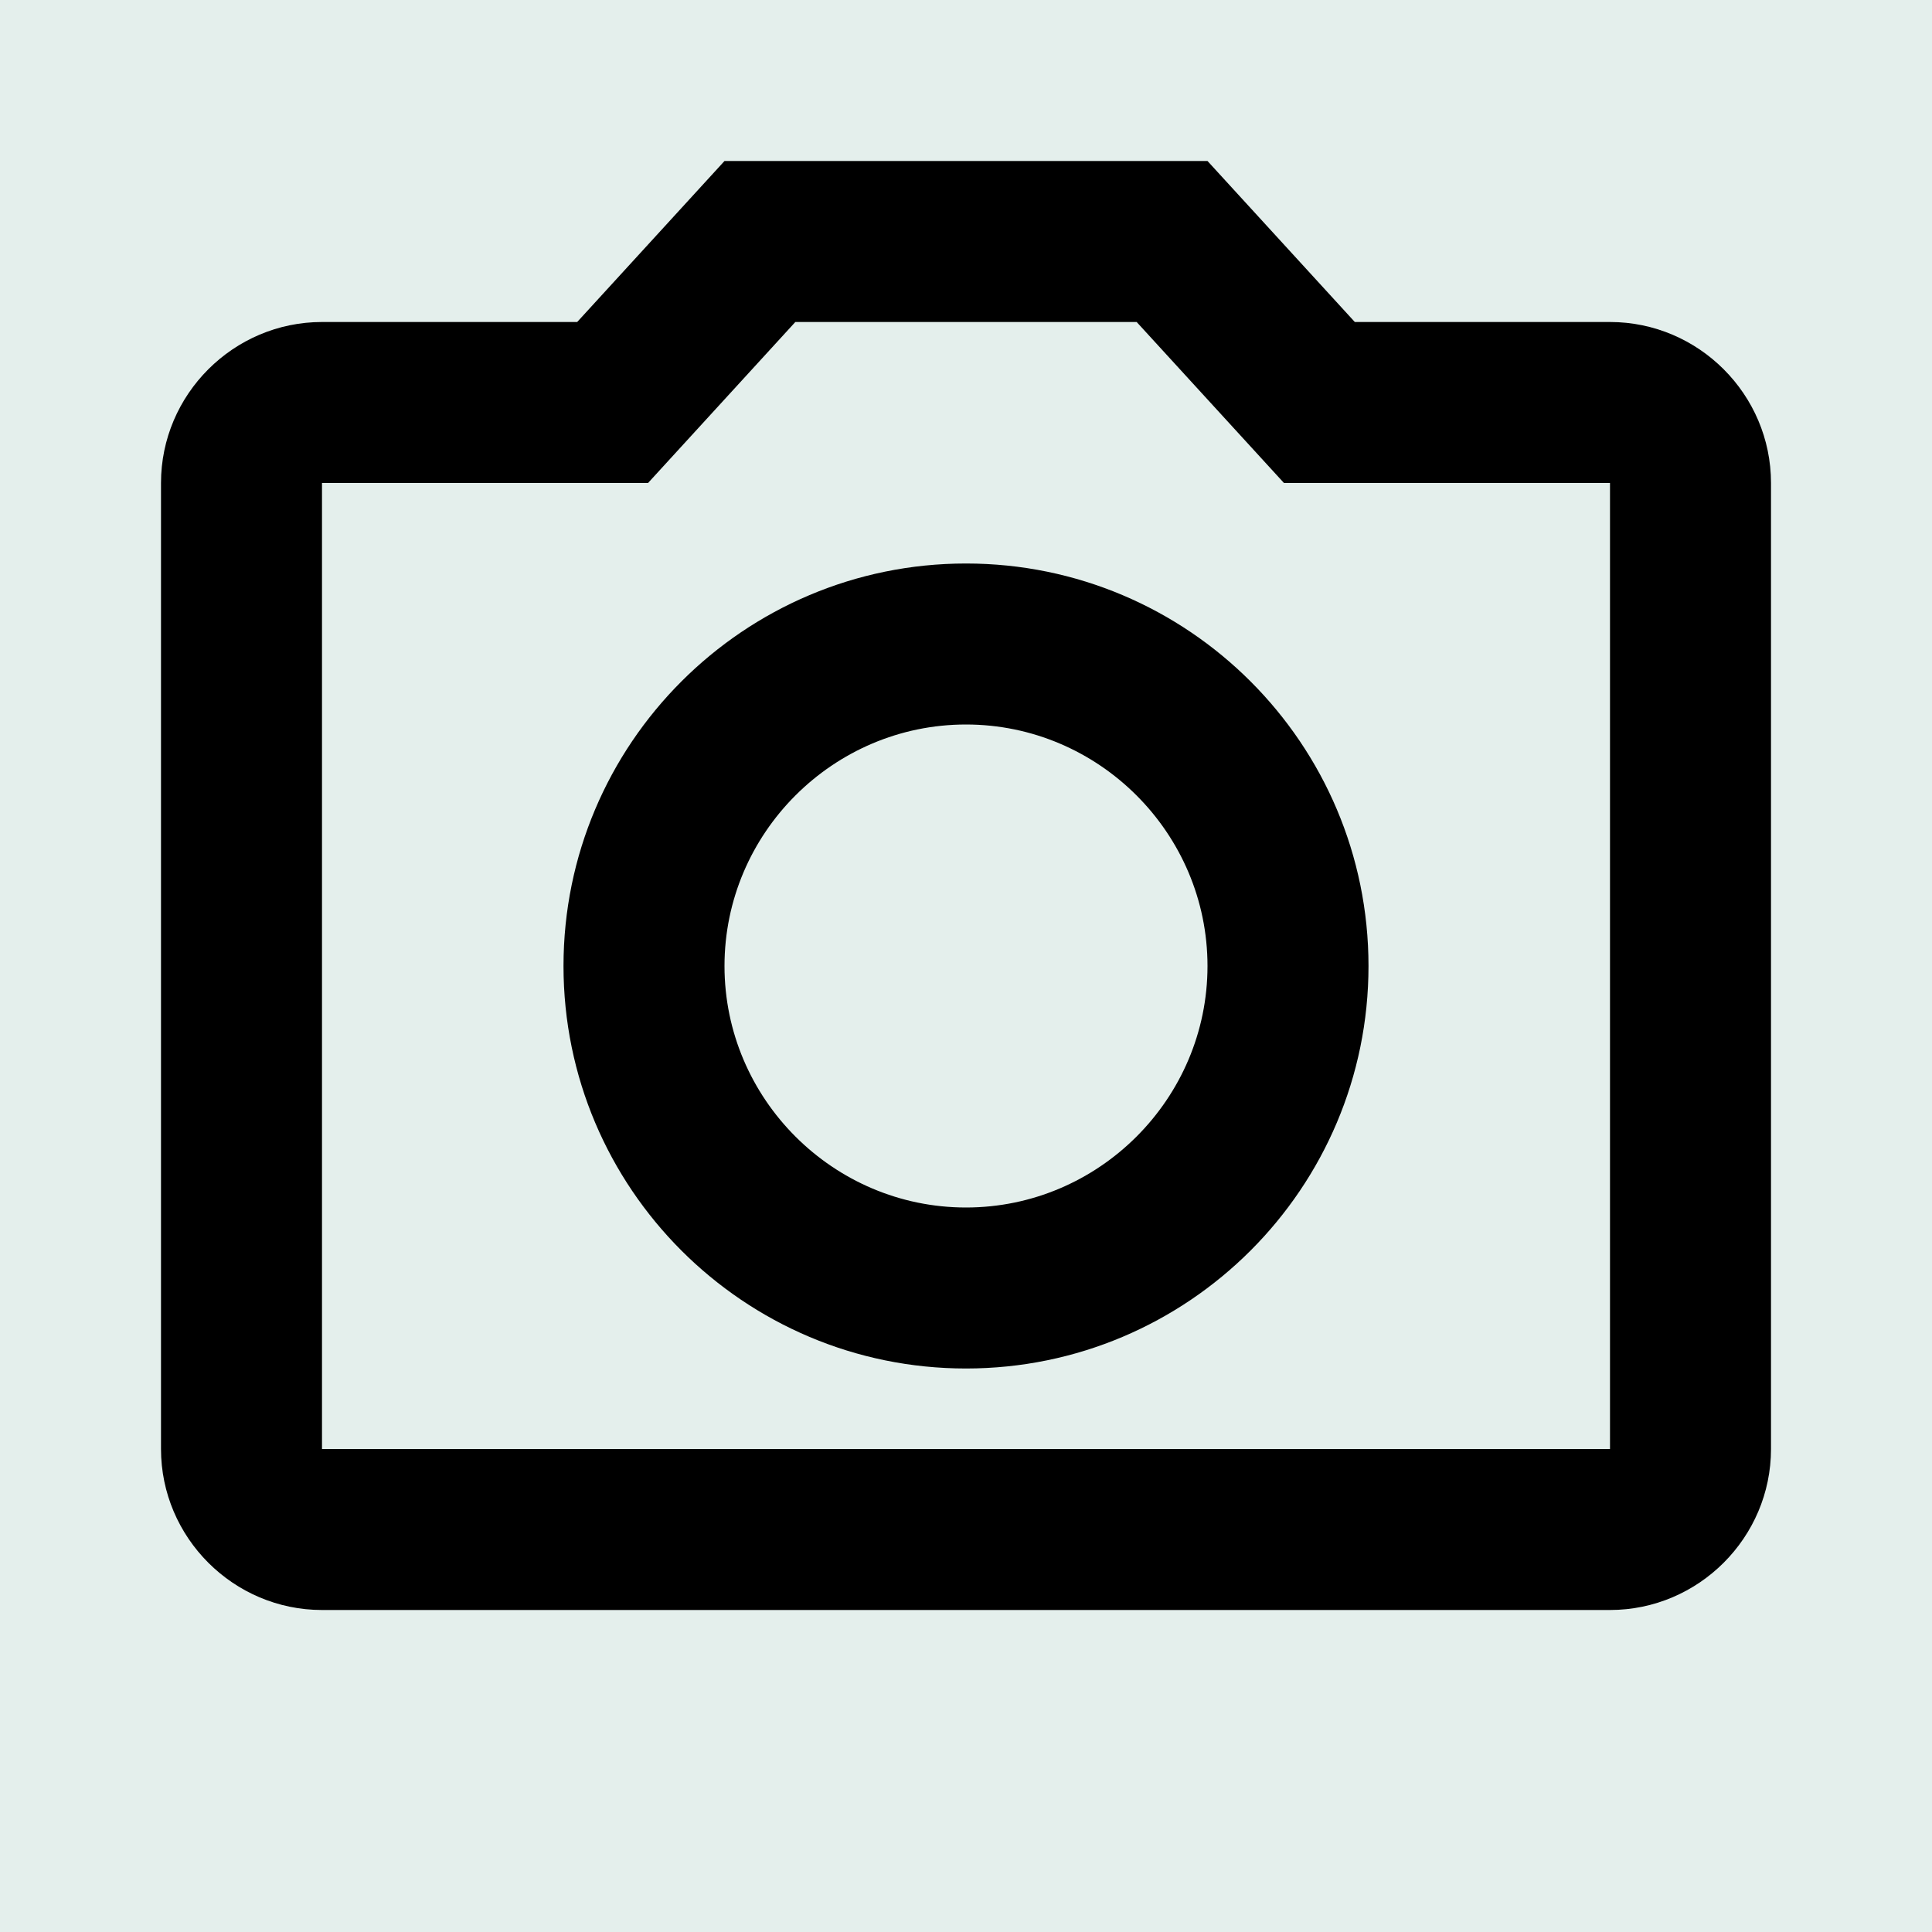
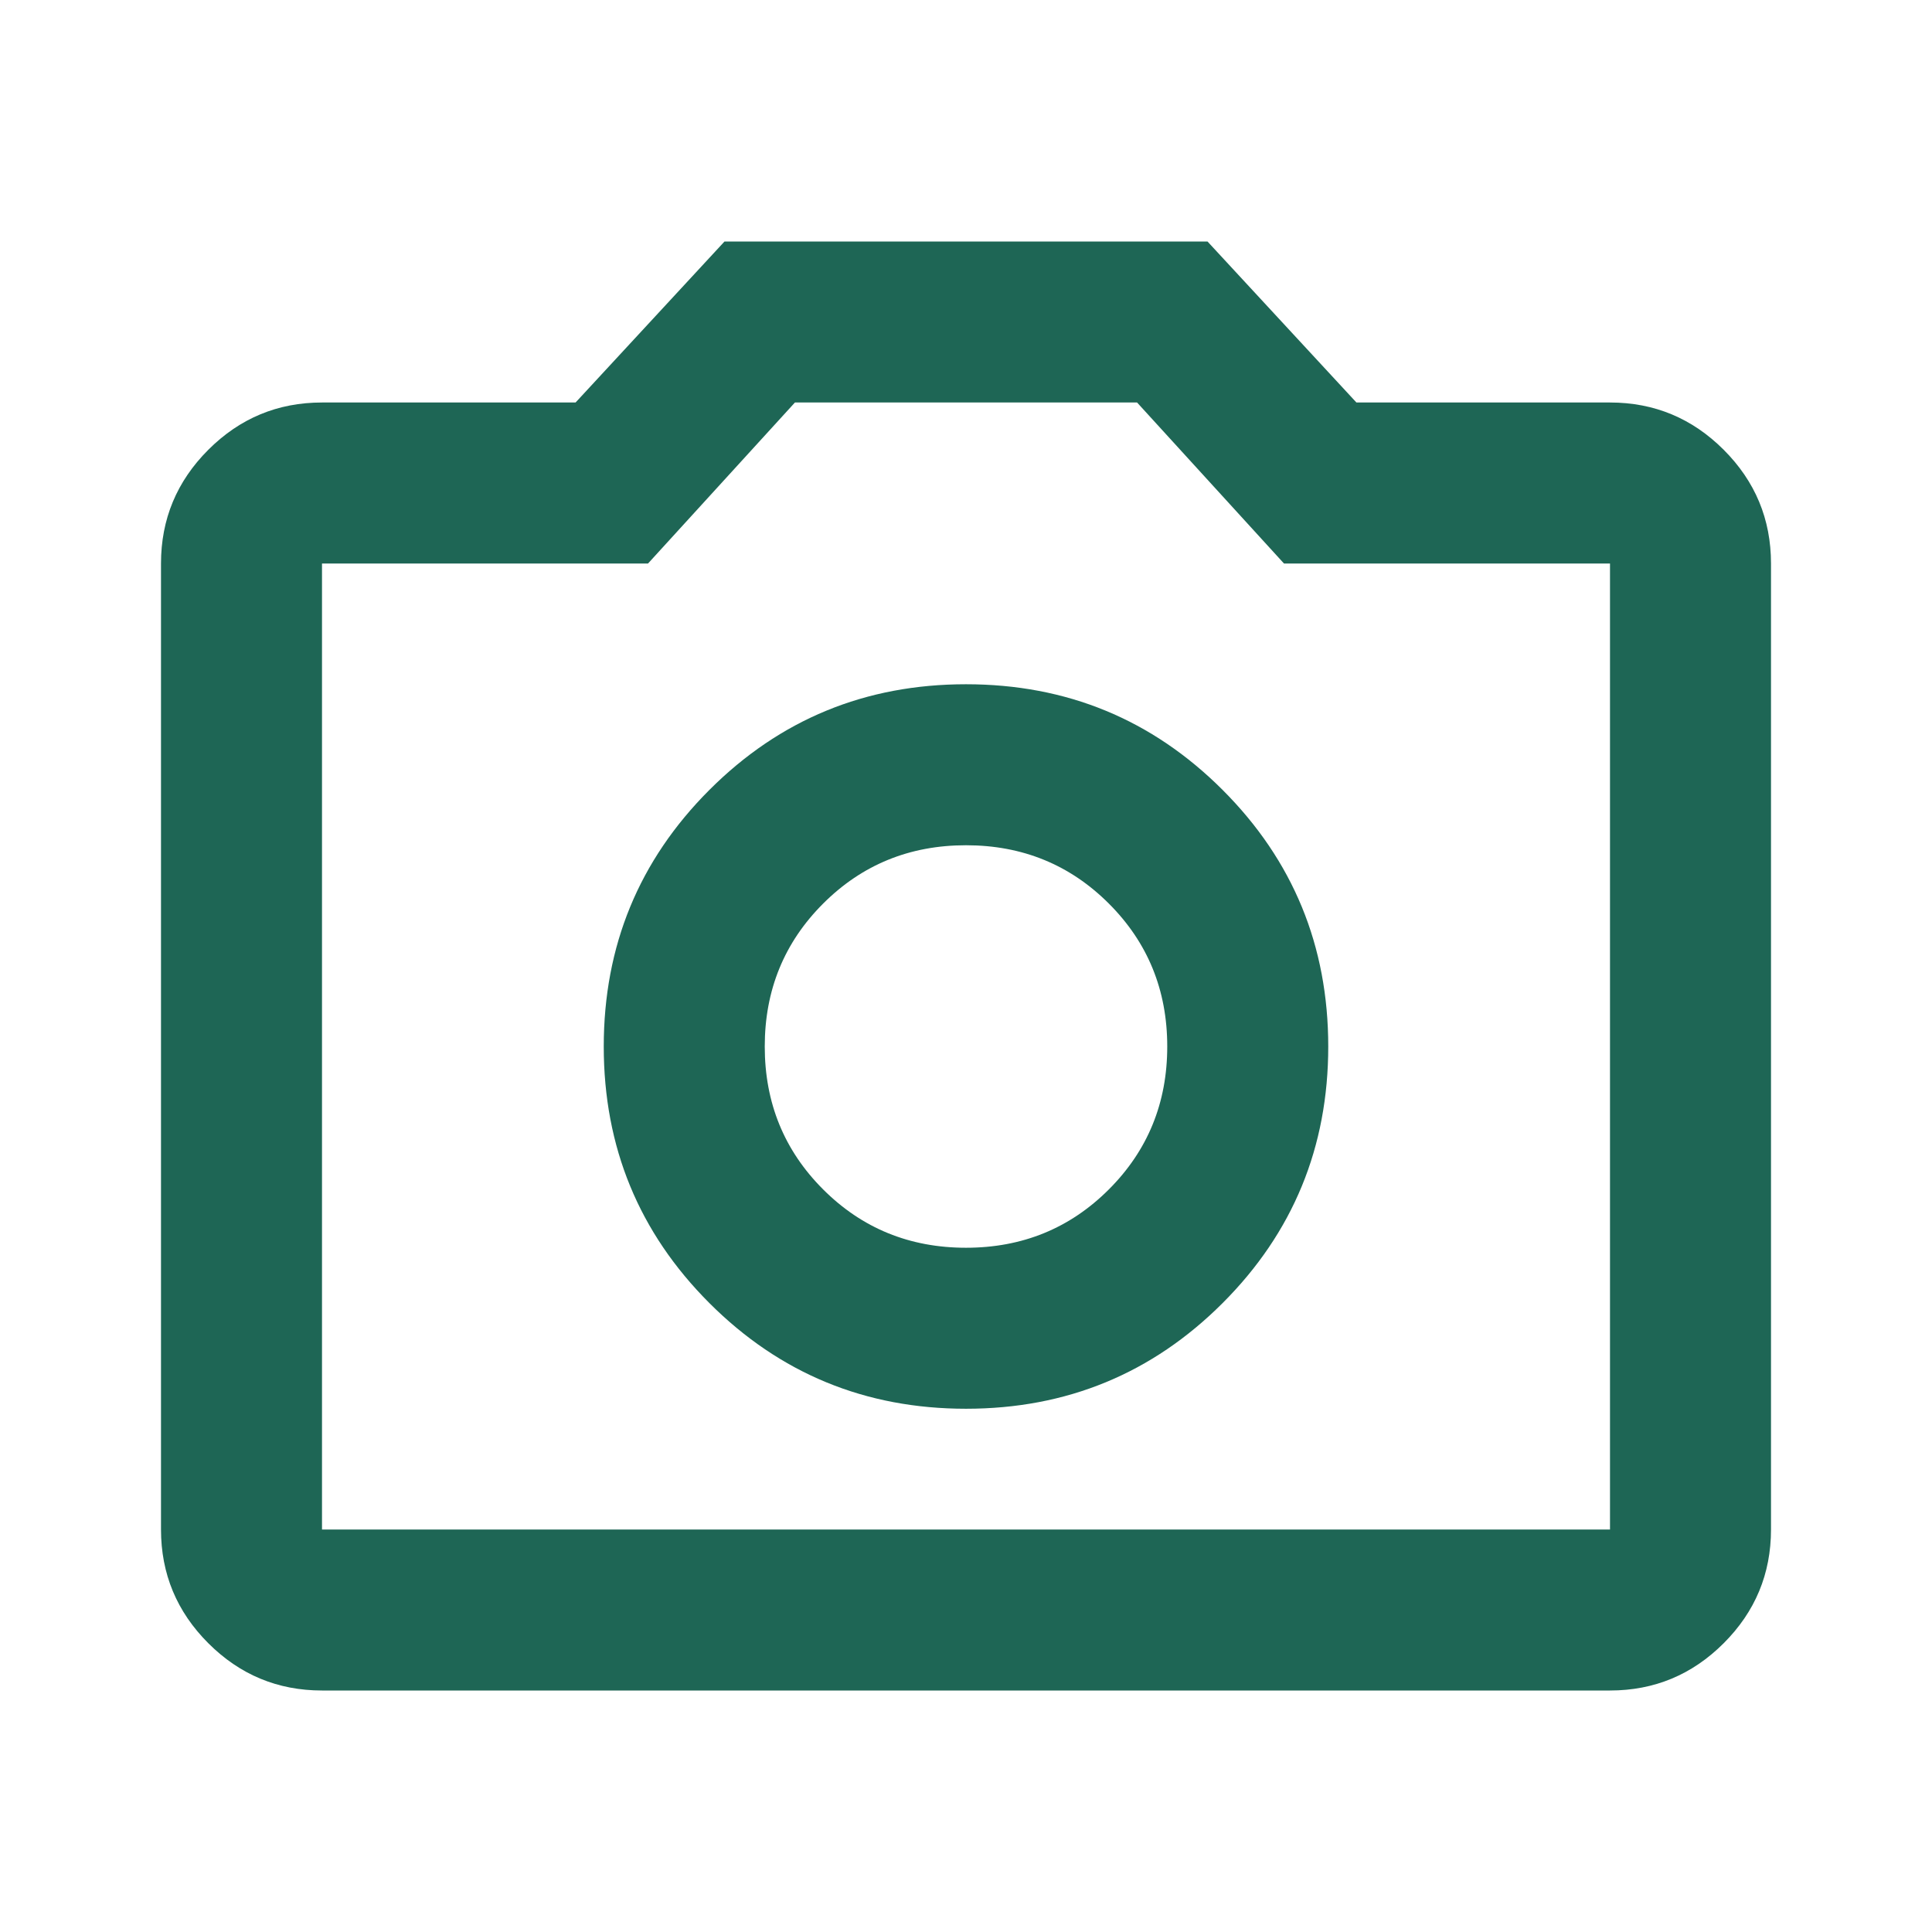
- <svg xmlns="http://www.w3.org/2000/svg" height="24px" viewBox="0 0 24 24" width="24px" fill="#000">
-   <path d="M0 0h24v24H0V0z" fill="#e4efec" />
-   <path d="M14.12 4l1.83 2H20v12H4V6h4.05l1.83-2h4.24M15 2H9L7.17 4H4c-1.1 0-2 .9-2 2v12c0 1.1.9 2 2 2h16c1.1 0 2-.9 2-2V6c0-1.1-.9-2-2-2h-3.17L15 2zm-3 7c1.65 0 3 1.35 3 3s-1.35 3-3 3-3-1.35-3-3 1.35-3 3-3m0-2c-2.76 0-5 2.24-5 5s2.24 5 5 5 5-2.24 5-5-2.24-5-5-5z" />
+ <svg xmlns="http://www.w3.org/2000/svg" height="24px" viewBox="0 -960 960 960" width="24px" fill="#1e6655">
+   <path d="M480-260q75 0 127.5-52.5T660-440q0-75-52.5-127.5T480-620q-75 0-127.5 52.5T300-440q0 75 52.5 127.5T480-260Zm0-80q-42 0-71-29t-29-71q0-42 29-71t71-29q42 0 71 29t29 71q0 42-29 71t-71 29ZM160-120q-33 0-56.5-23.5T80-200v-480q0-33 23.5-56.5T160-760h126l74-80h240l74 80h126q33 0 56.5 23.5T880-680v480q0 33-23.5 56.5T800-120H160Zm0-80h640v-480H638l-73-80H395l-73 80H160v480Zm320-240Z" />
</svg>
